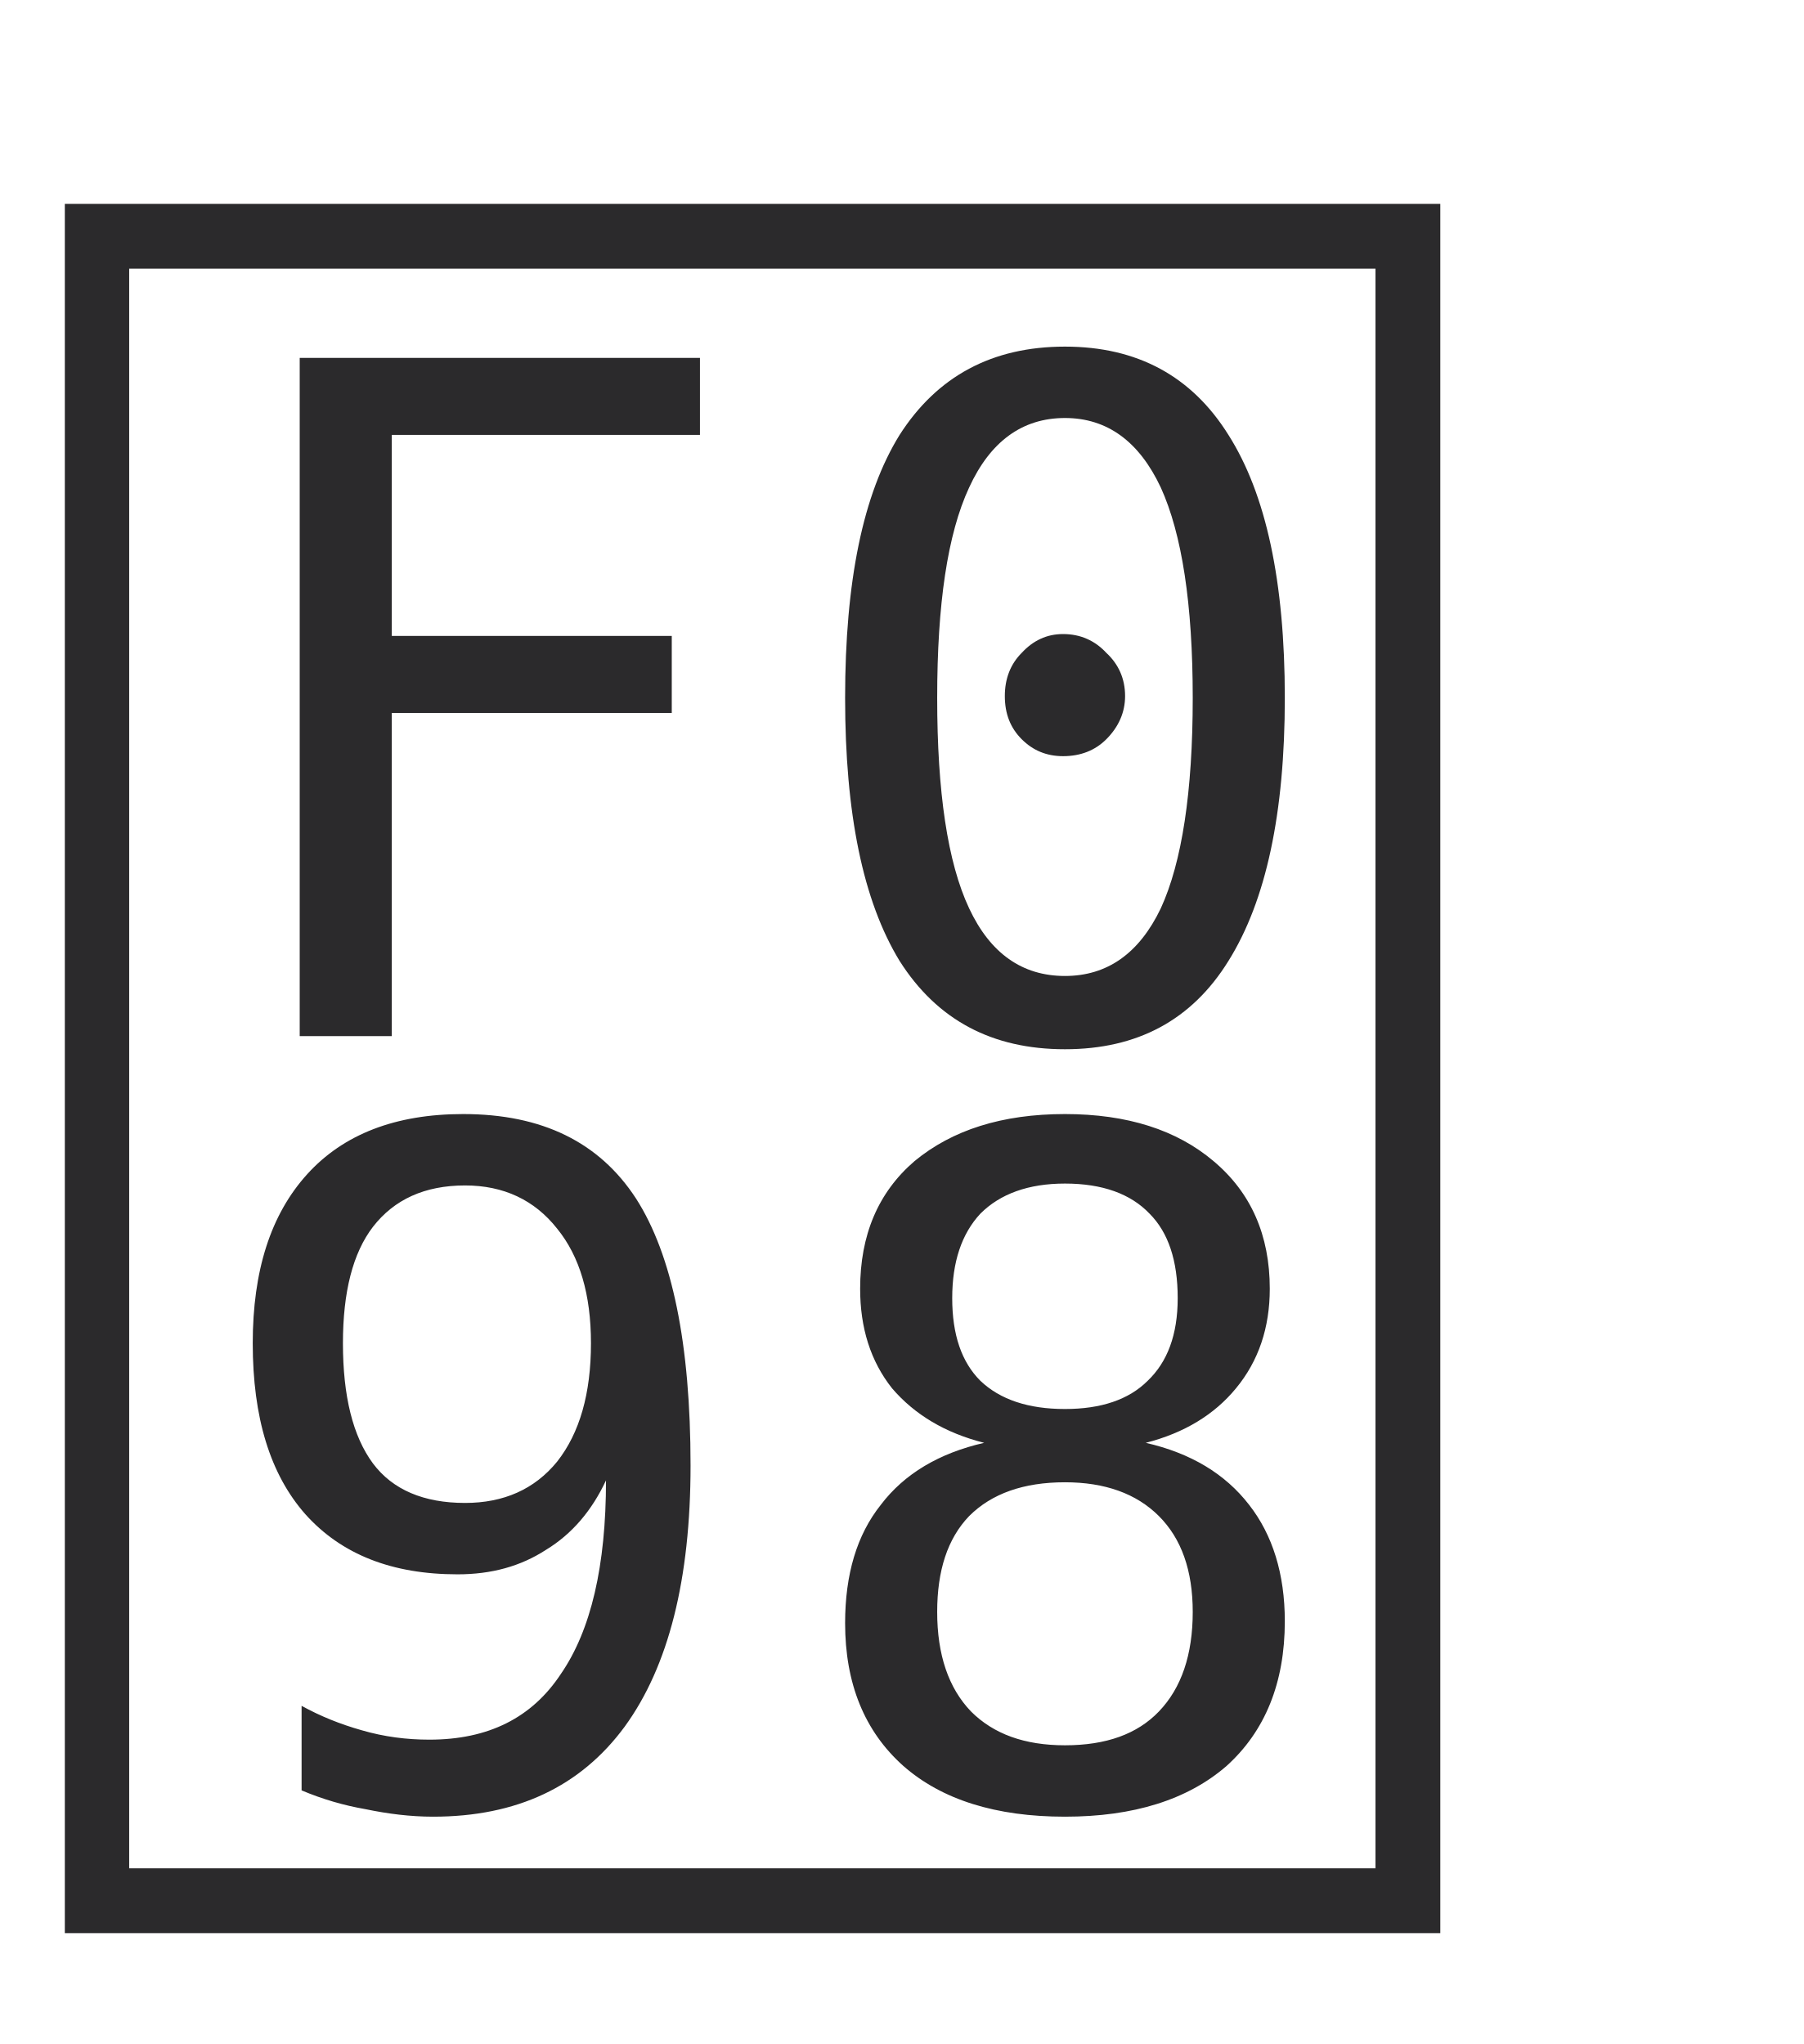
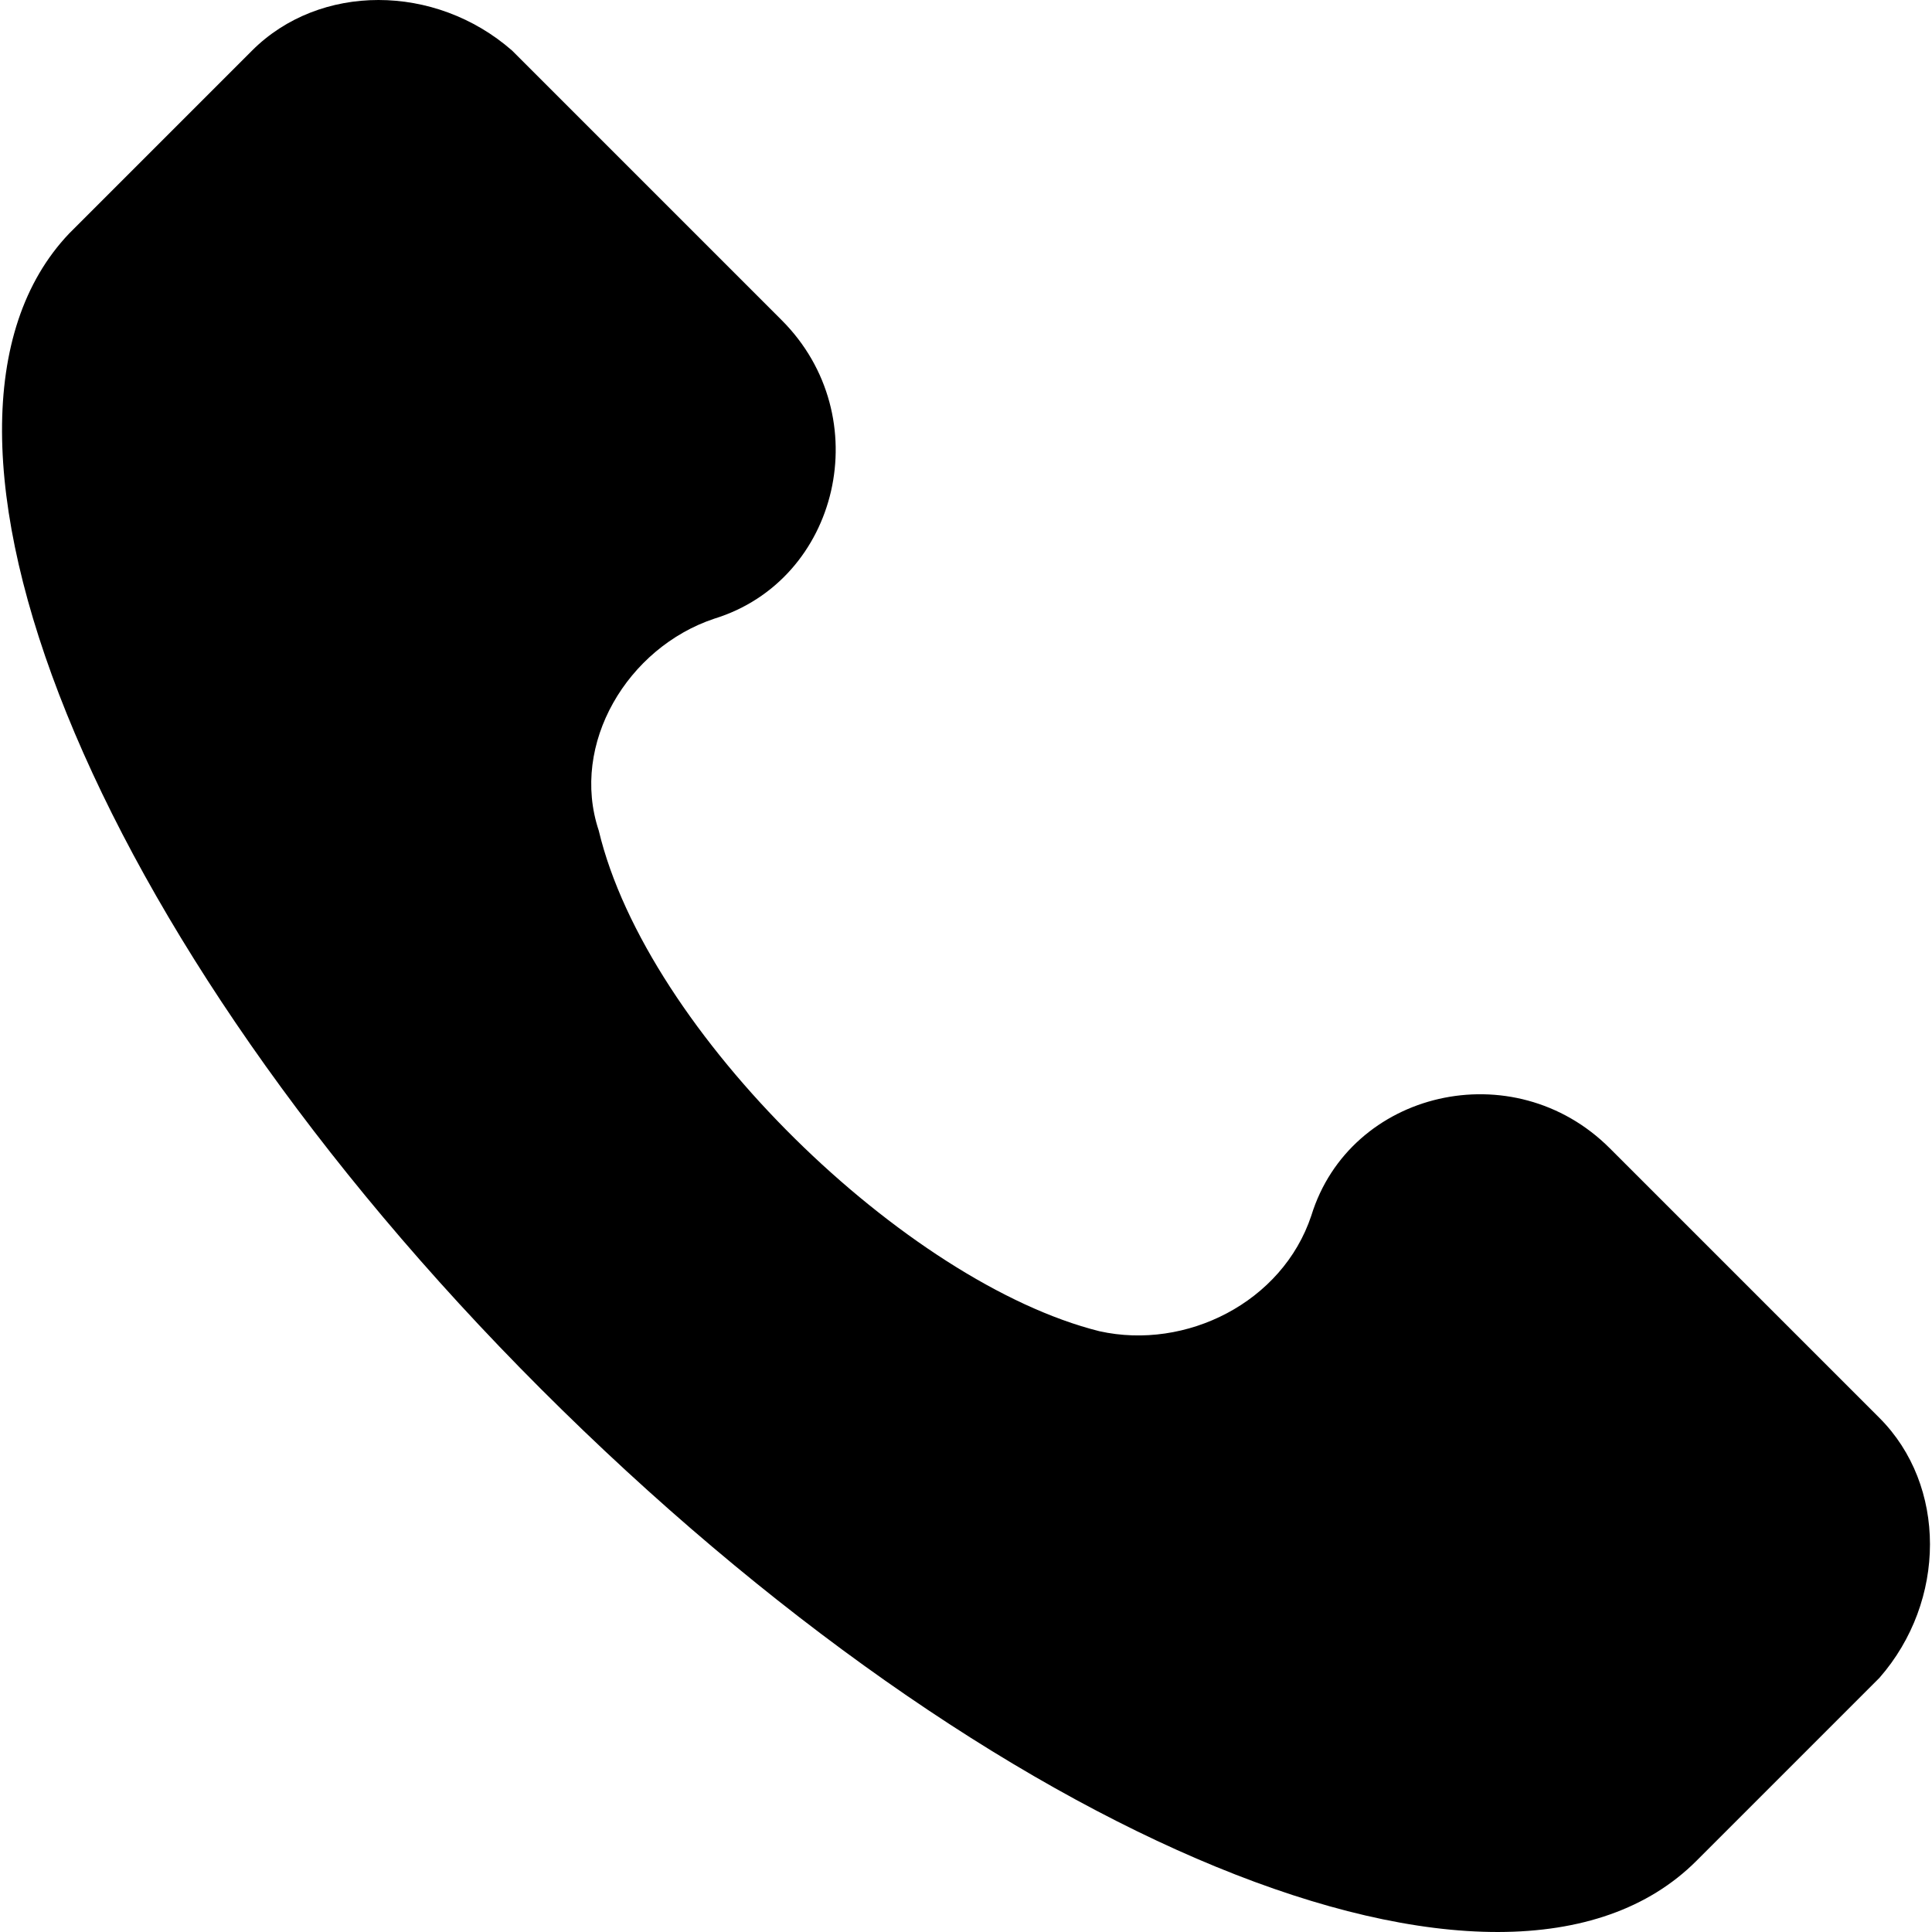
- <svg xmlns="http://www.w3.org/2000/svg" width="15" height="17" viewBox="0 0 15 17">
-   <text id="phone" transform="translate(0 15)" fill="#2b2a2c" font-size="17" font-family="FontAwesome">
-     <tspan x="0" y="0"></tspan>
-   </text>
+ <svg xmlns="http://www.w3.org/2000/svg" version="1.1" id="Capa_1" height="15" width="15" viewBox="0 0 513.64 513.64" style="enable-background:new 0 0 513.64 513.64;" xml:space="preserve">
+   <g>
+     <g>
+       <path d="M499.66,376.96l-71.68-71.68c-25.6-25.6-69.12-15.359-79.36,17.92c-7.68,23.041-33.28,35.841-56.32,30.72    c-51.2-12.8-120.32-79.36-133.12-133.12c-7.68-23.041,7.68-48.641,30.72-56.32c33.28-10.24,43.52-53.76,17.92-79.36l-71.68-71.68    c-20.48-17.92-51.2-17.92-69.12,0l-48.64,48.64c-48.64,51.2,5.12,186.88,125.44,307.2c120.32,120.32,256,176.641,307.2,125.44    l48.64-48.64C517.581,425.6,517.581,394.88,499.66,376.96z" />
+     </g>
+   </g>
+   <g>
+ </g>
+   <g>
+ </g>
+   <g>
+ </g>
+   <g>
+ </g>
+   <g>
+ </g>
+   <g>
+ </g>
+   <g>
+ </g>
+   <g>
+ </g>
+   <g>
+ </g>
+   <g>
+ </g>
+   <g>
+ </g>
+   <g>
+ </g>
+   <g>
+ </g>
+   <g>
+ </g>
+   <g>
+ </g>
</svg>
